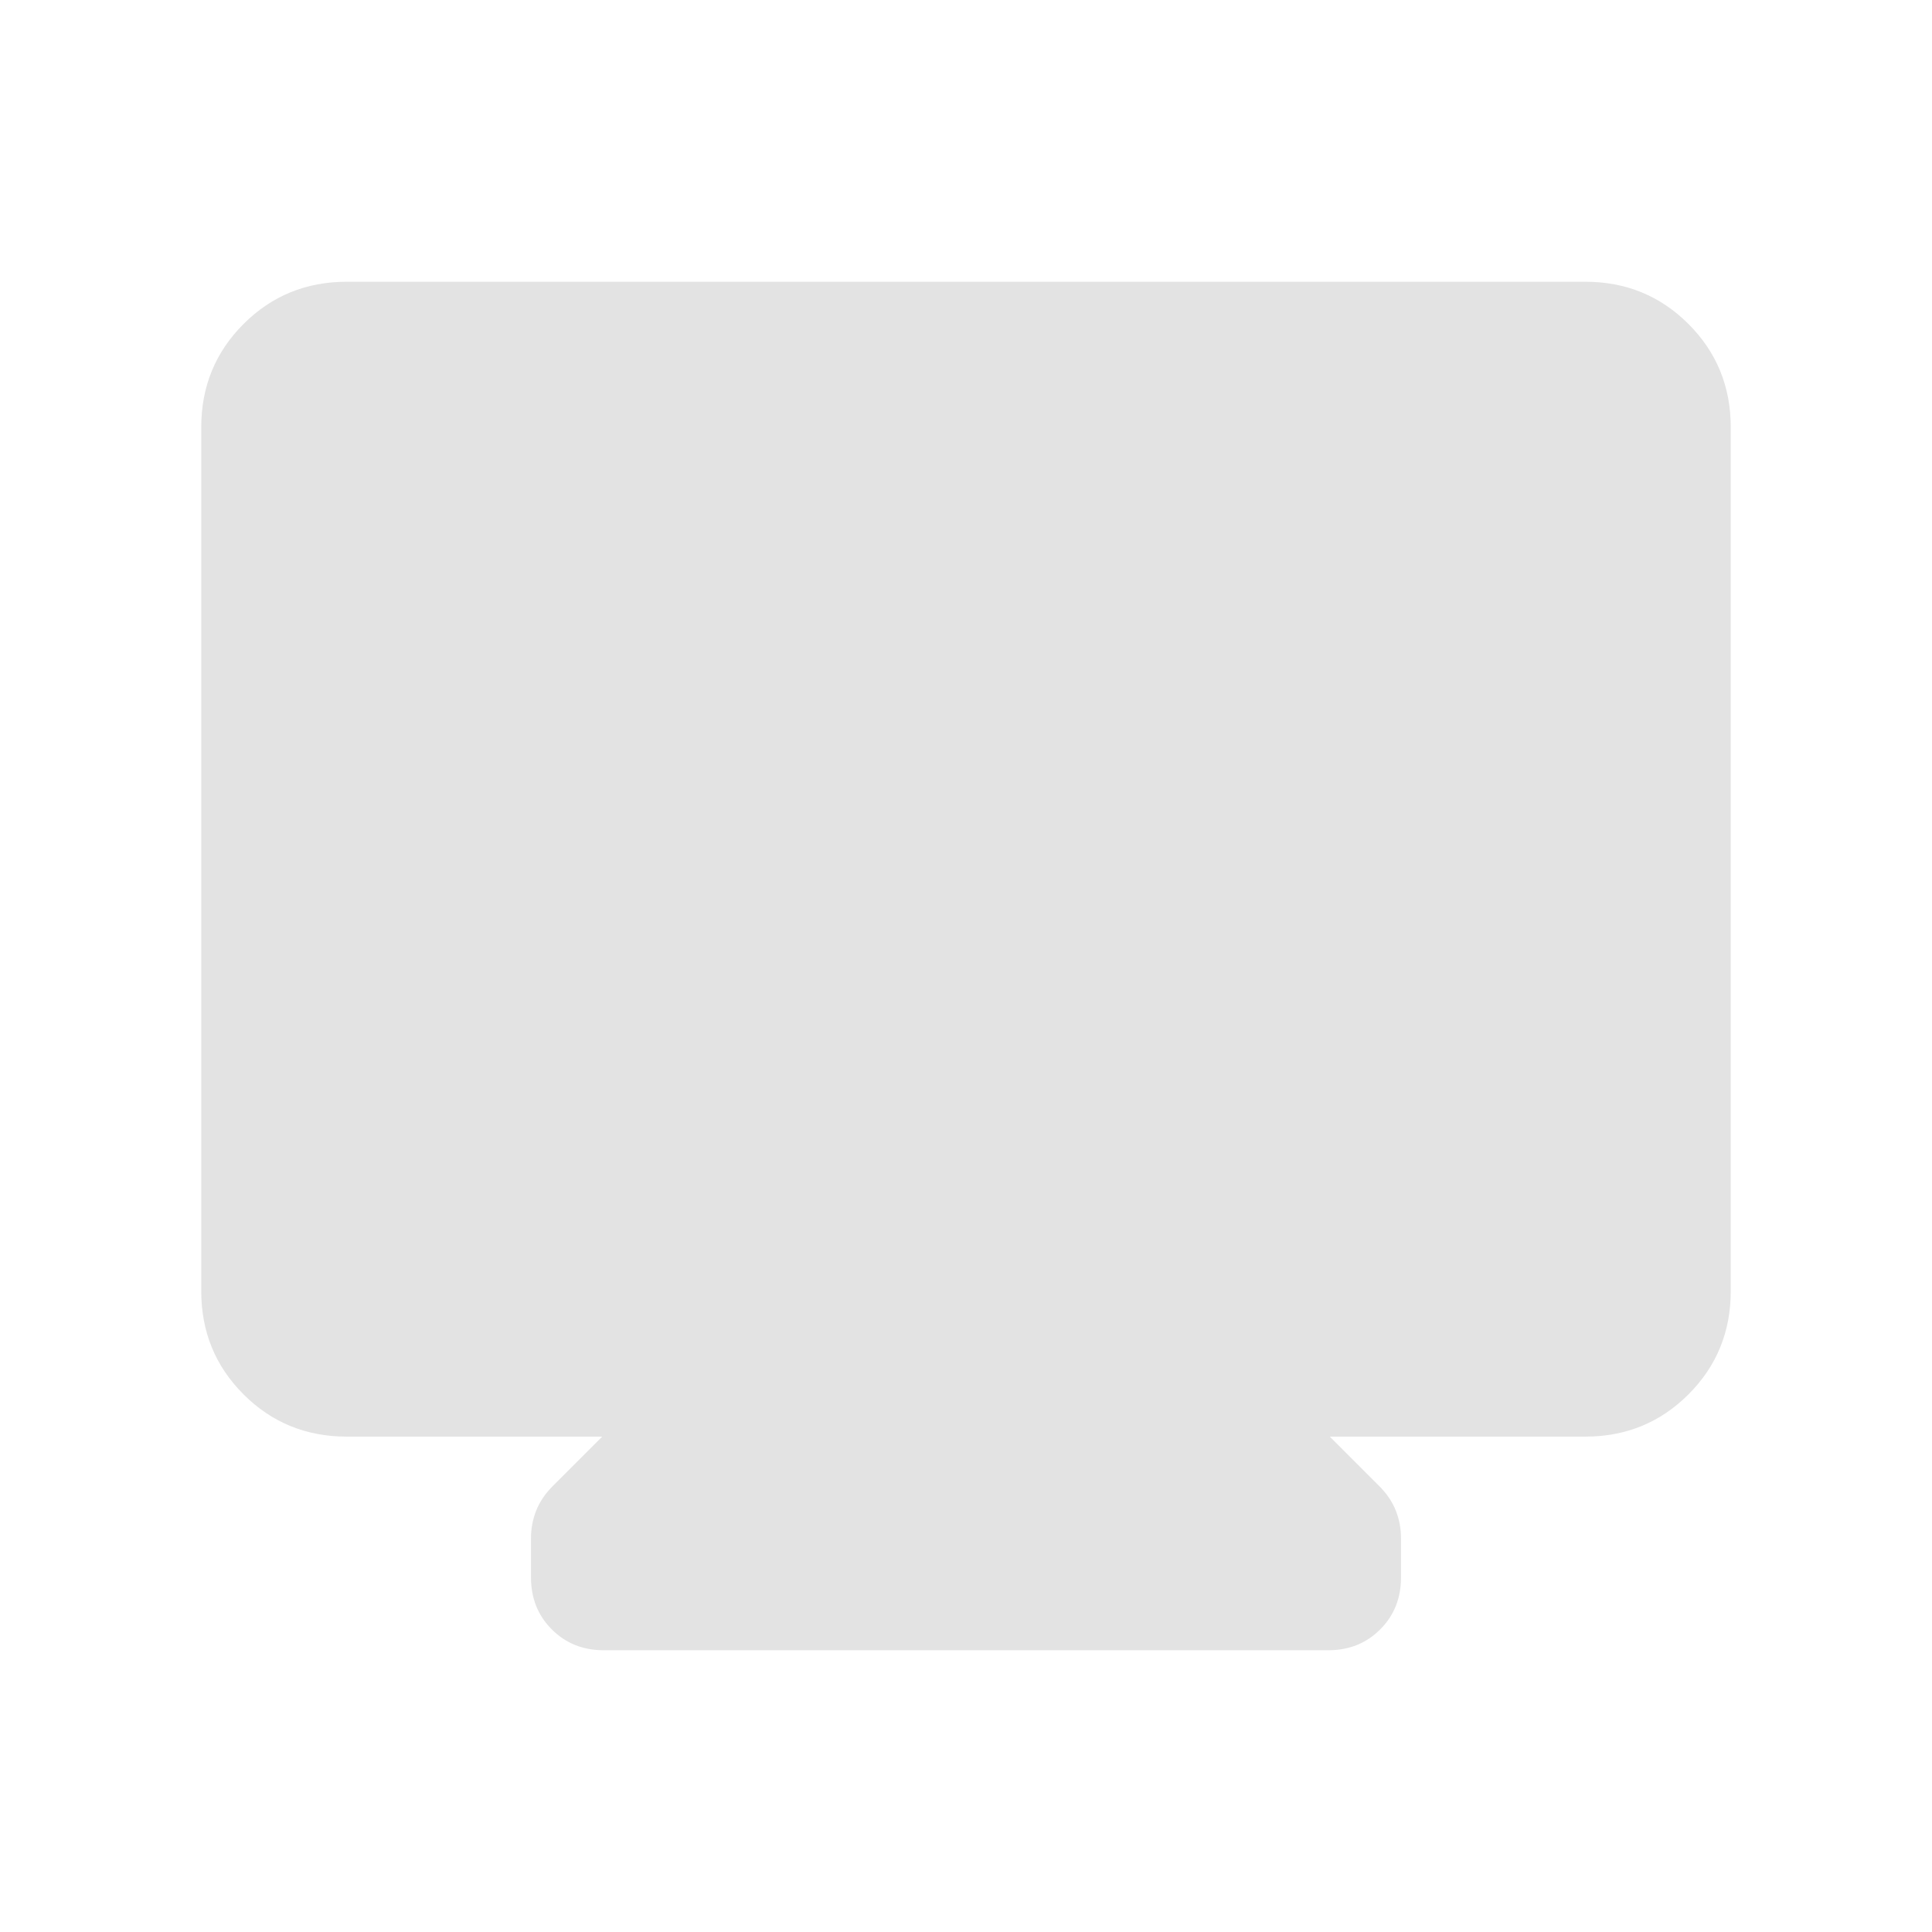
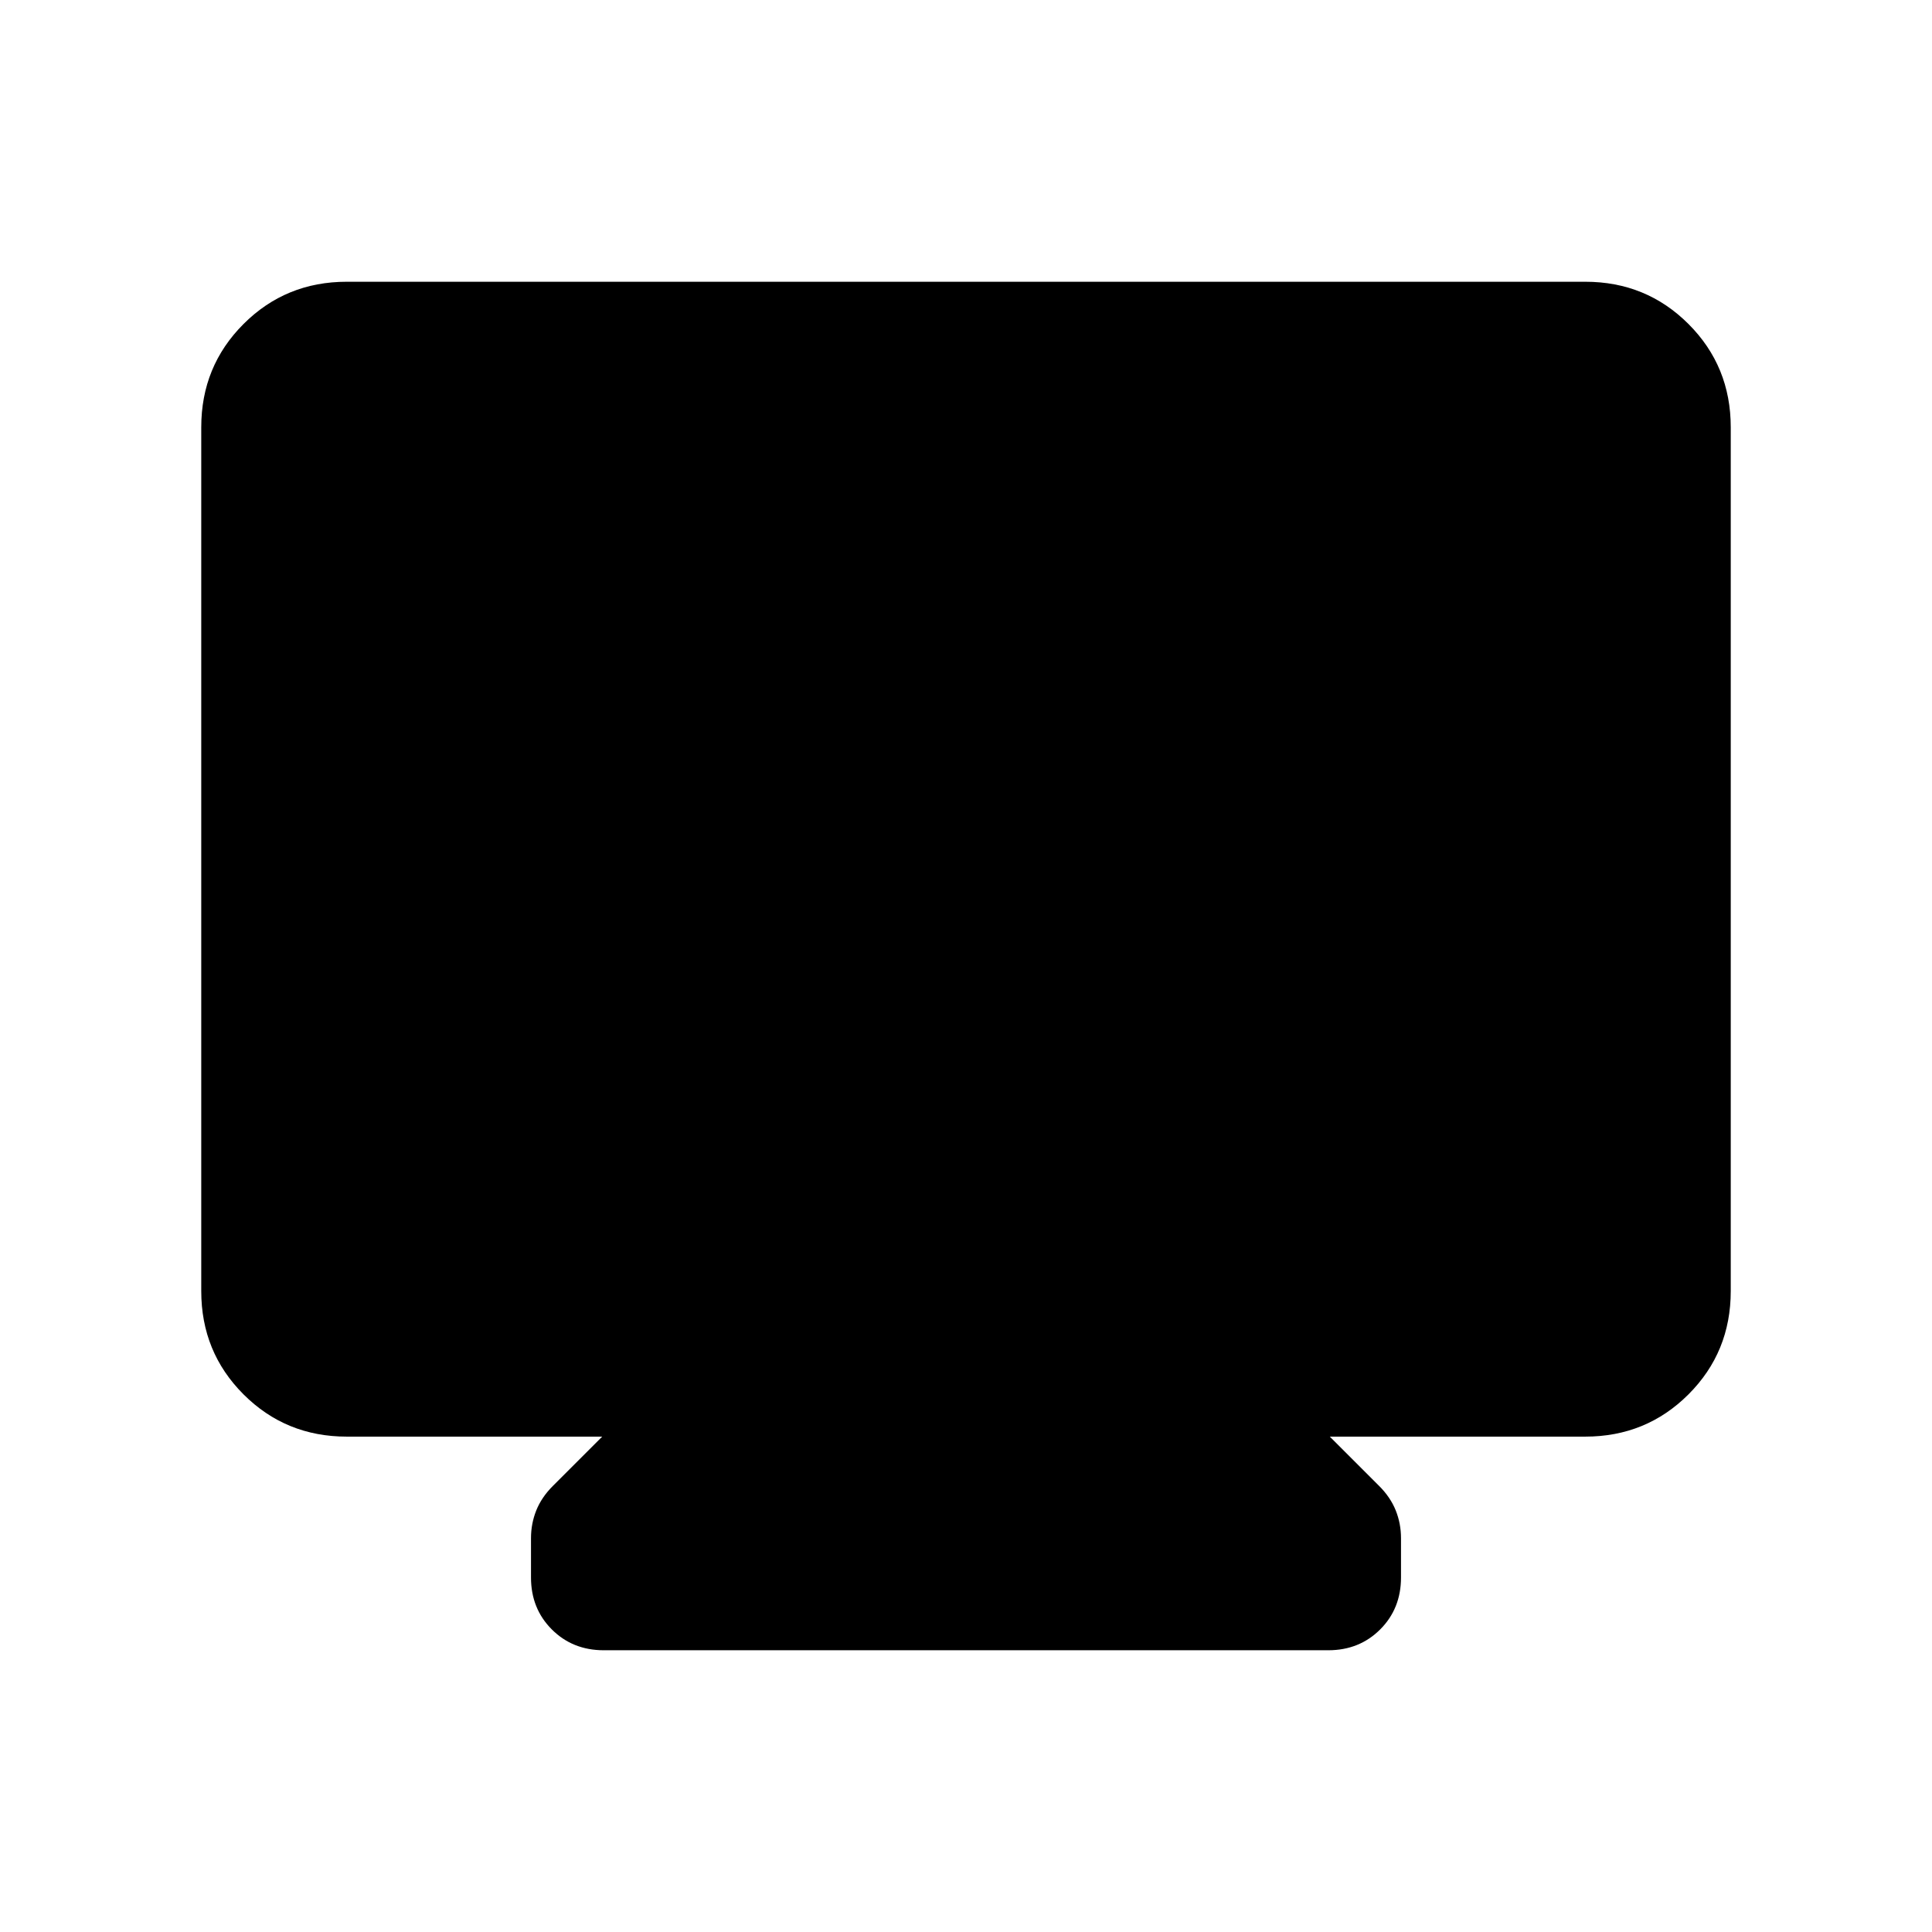
- <svg xmlns="http://www.w3.org/2000/svg" height="24px" viewBox="0 -960 960 960" width="24px" fill="#e3e3e3">
+ <svg xmlns="http://www.w3.org/2000/svg" height="24px" viewBox="0 -960 960 960" width="24px" fill="currentColor">
  <path d="M172.31-246.15q-30.31 0-51.31-21-21-21-21-51.31v-429.23Q100-778 121-799q21-21 51.31-21h615.38Q818-820 839-799q21 21 21 51.31v429.23q0 30.31-21 51.31-21 21-51.31 21H660.77l24.54 24.53q5.61 5.62 8.23 12.16 2.61 6.54 2.61 13.77v19.53q0 15.47-10.34 25.81Q675.46-140 660-140H300q-15.46 0-25.81-10.35-10.34-10.34-10.34-25.81v-19.53q0-7.23 2.61-13.77 2.62-6.54 8.23-12.16l24.54-24.53H172.31Z" />
</svg>
